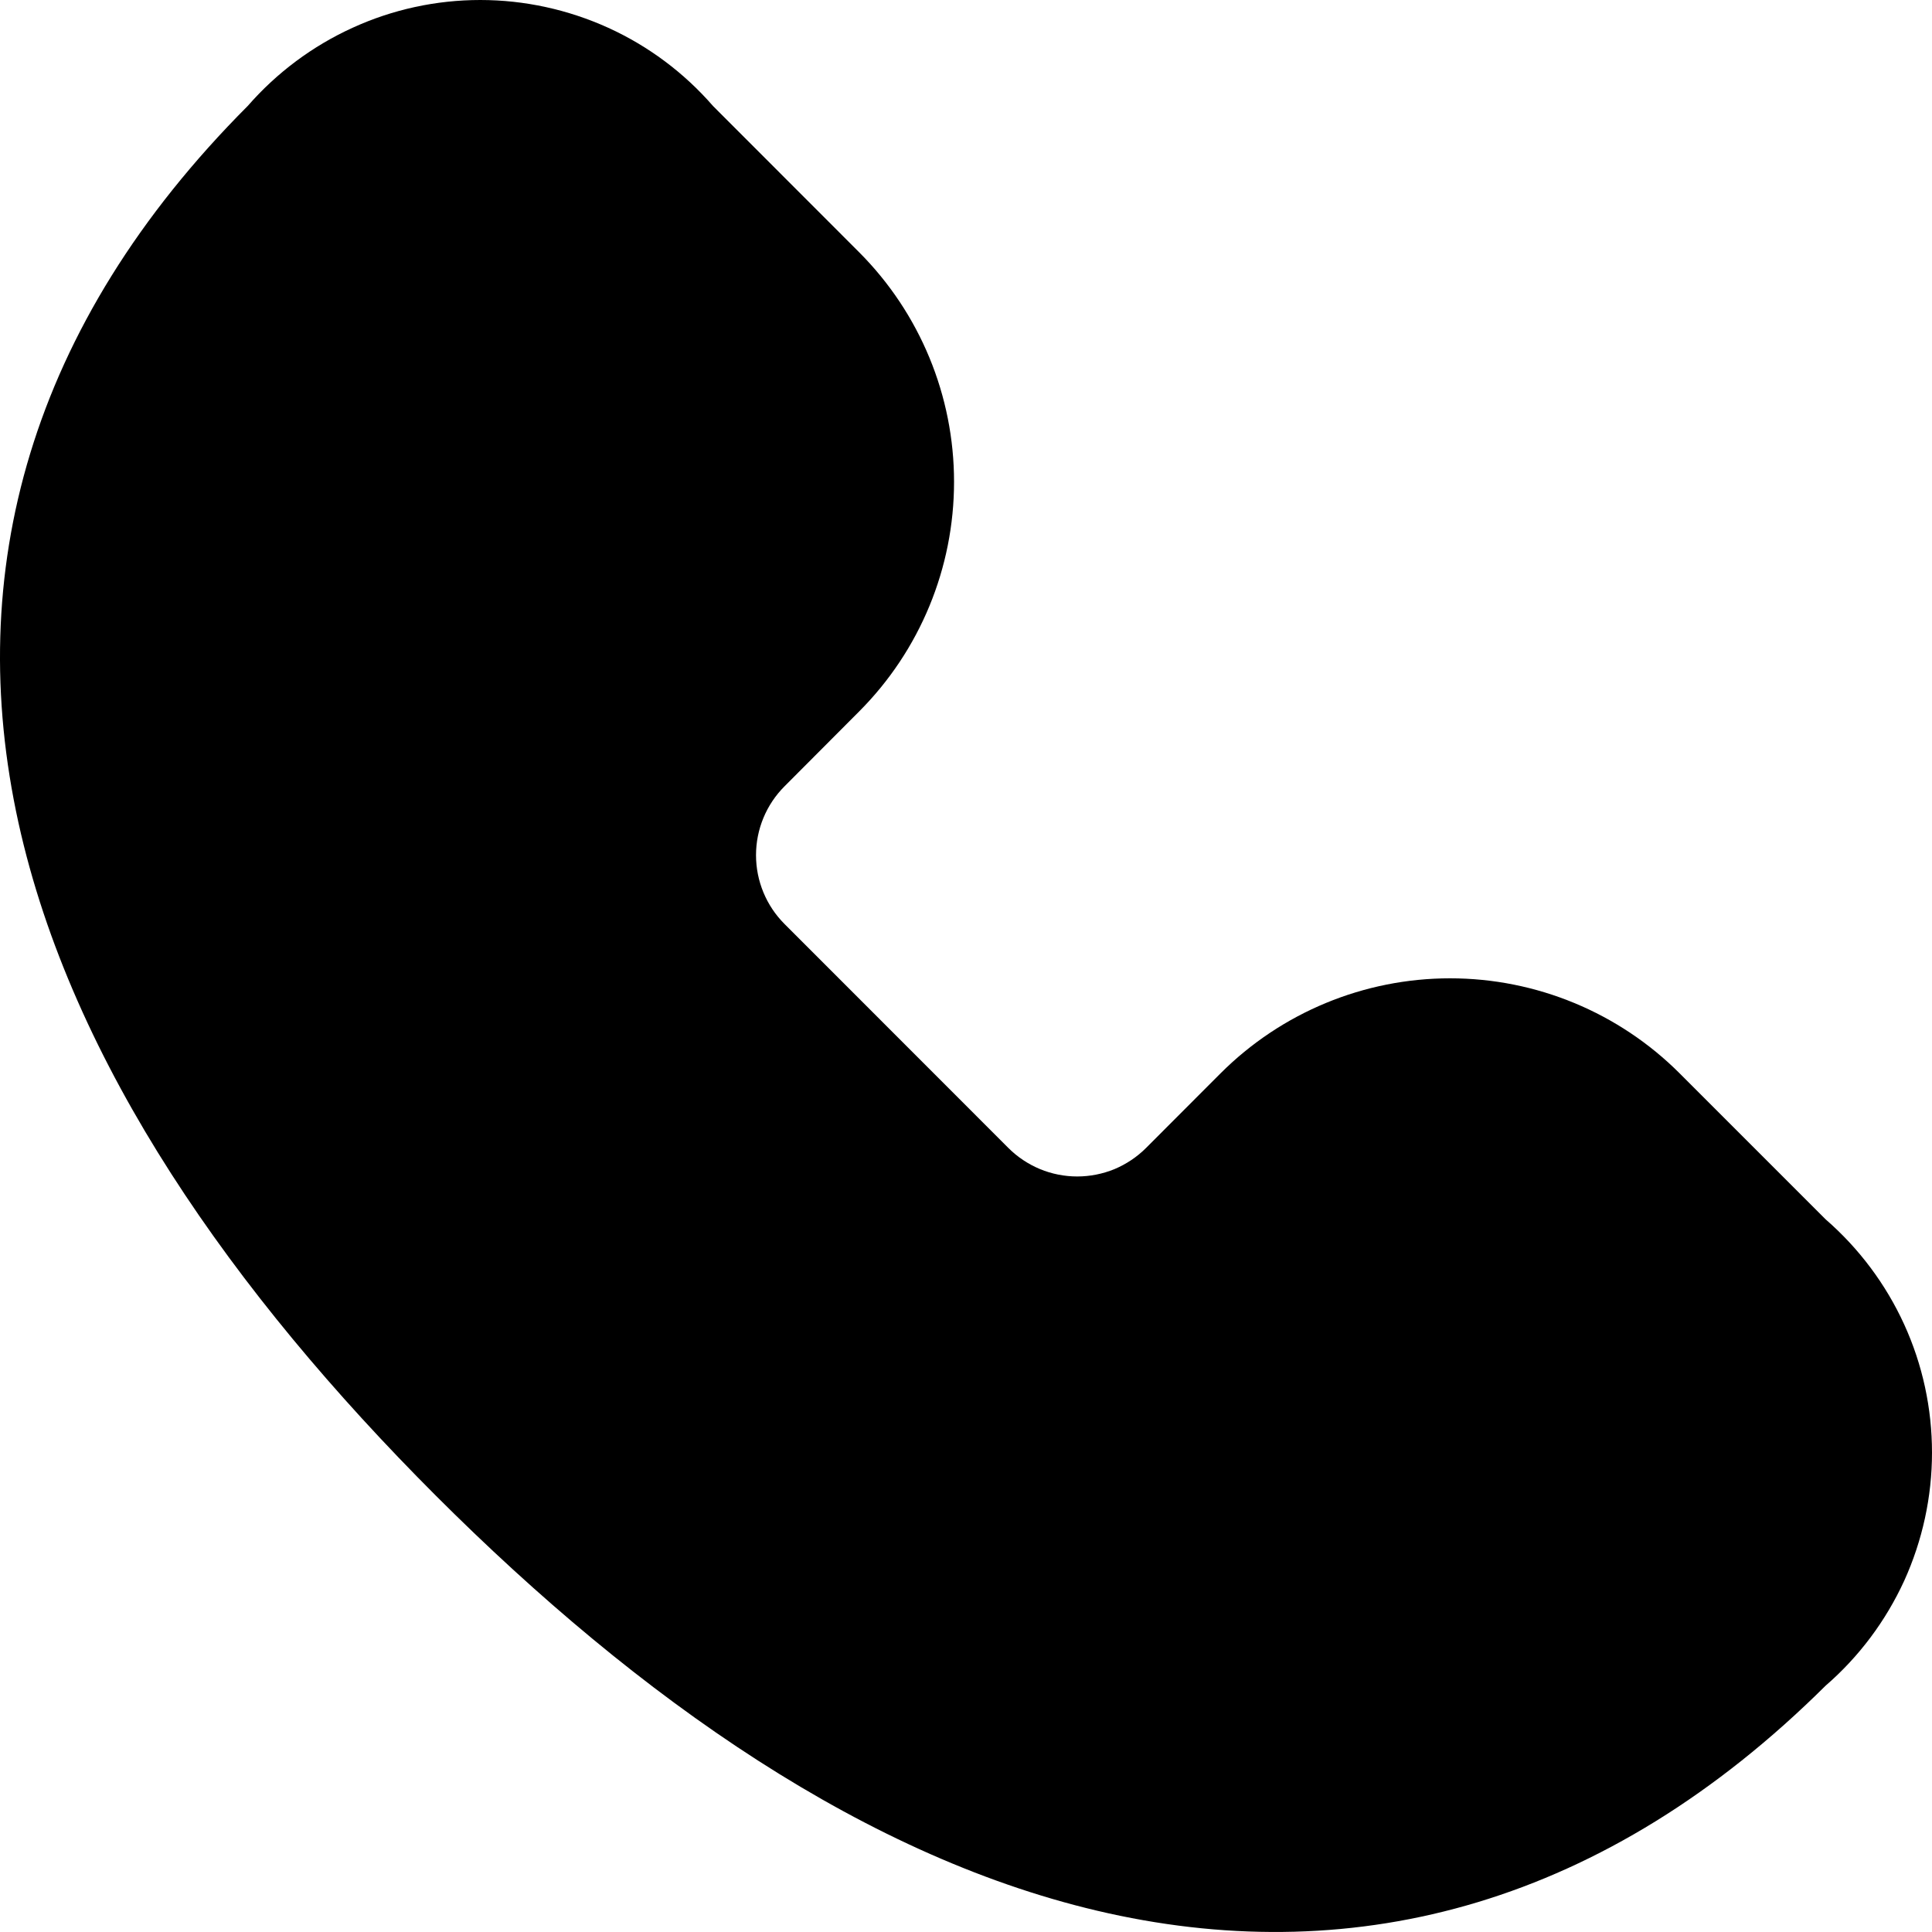
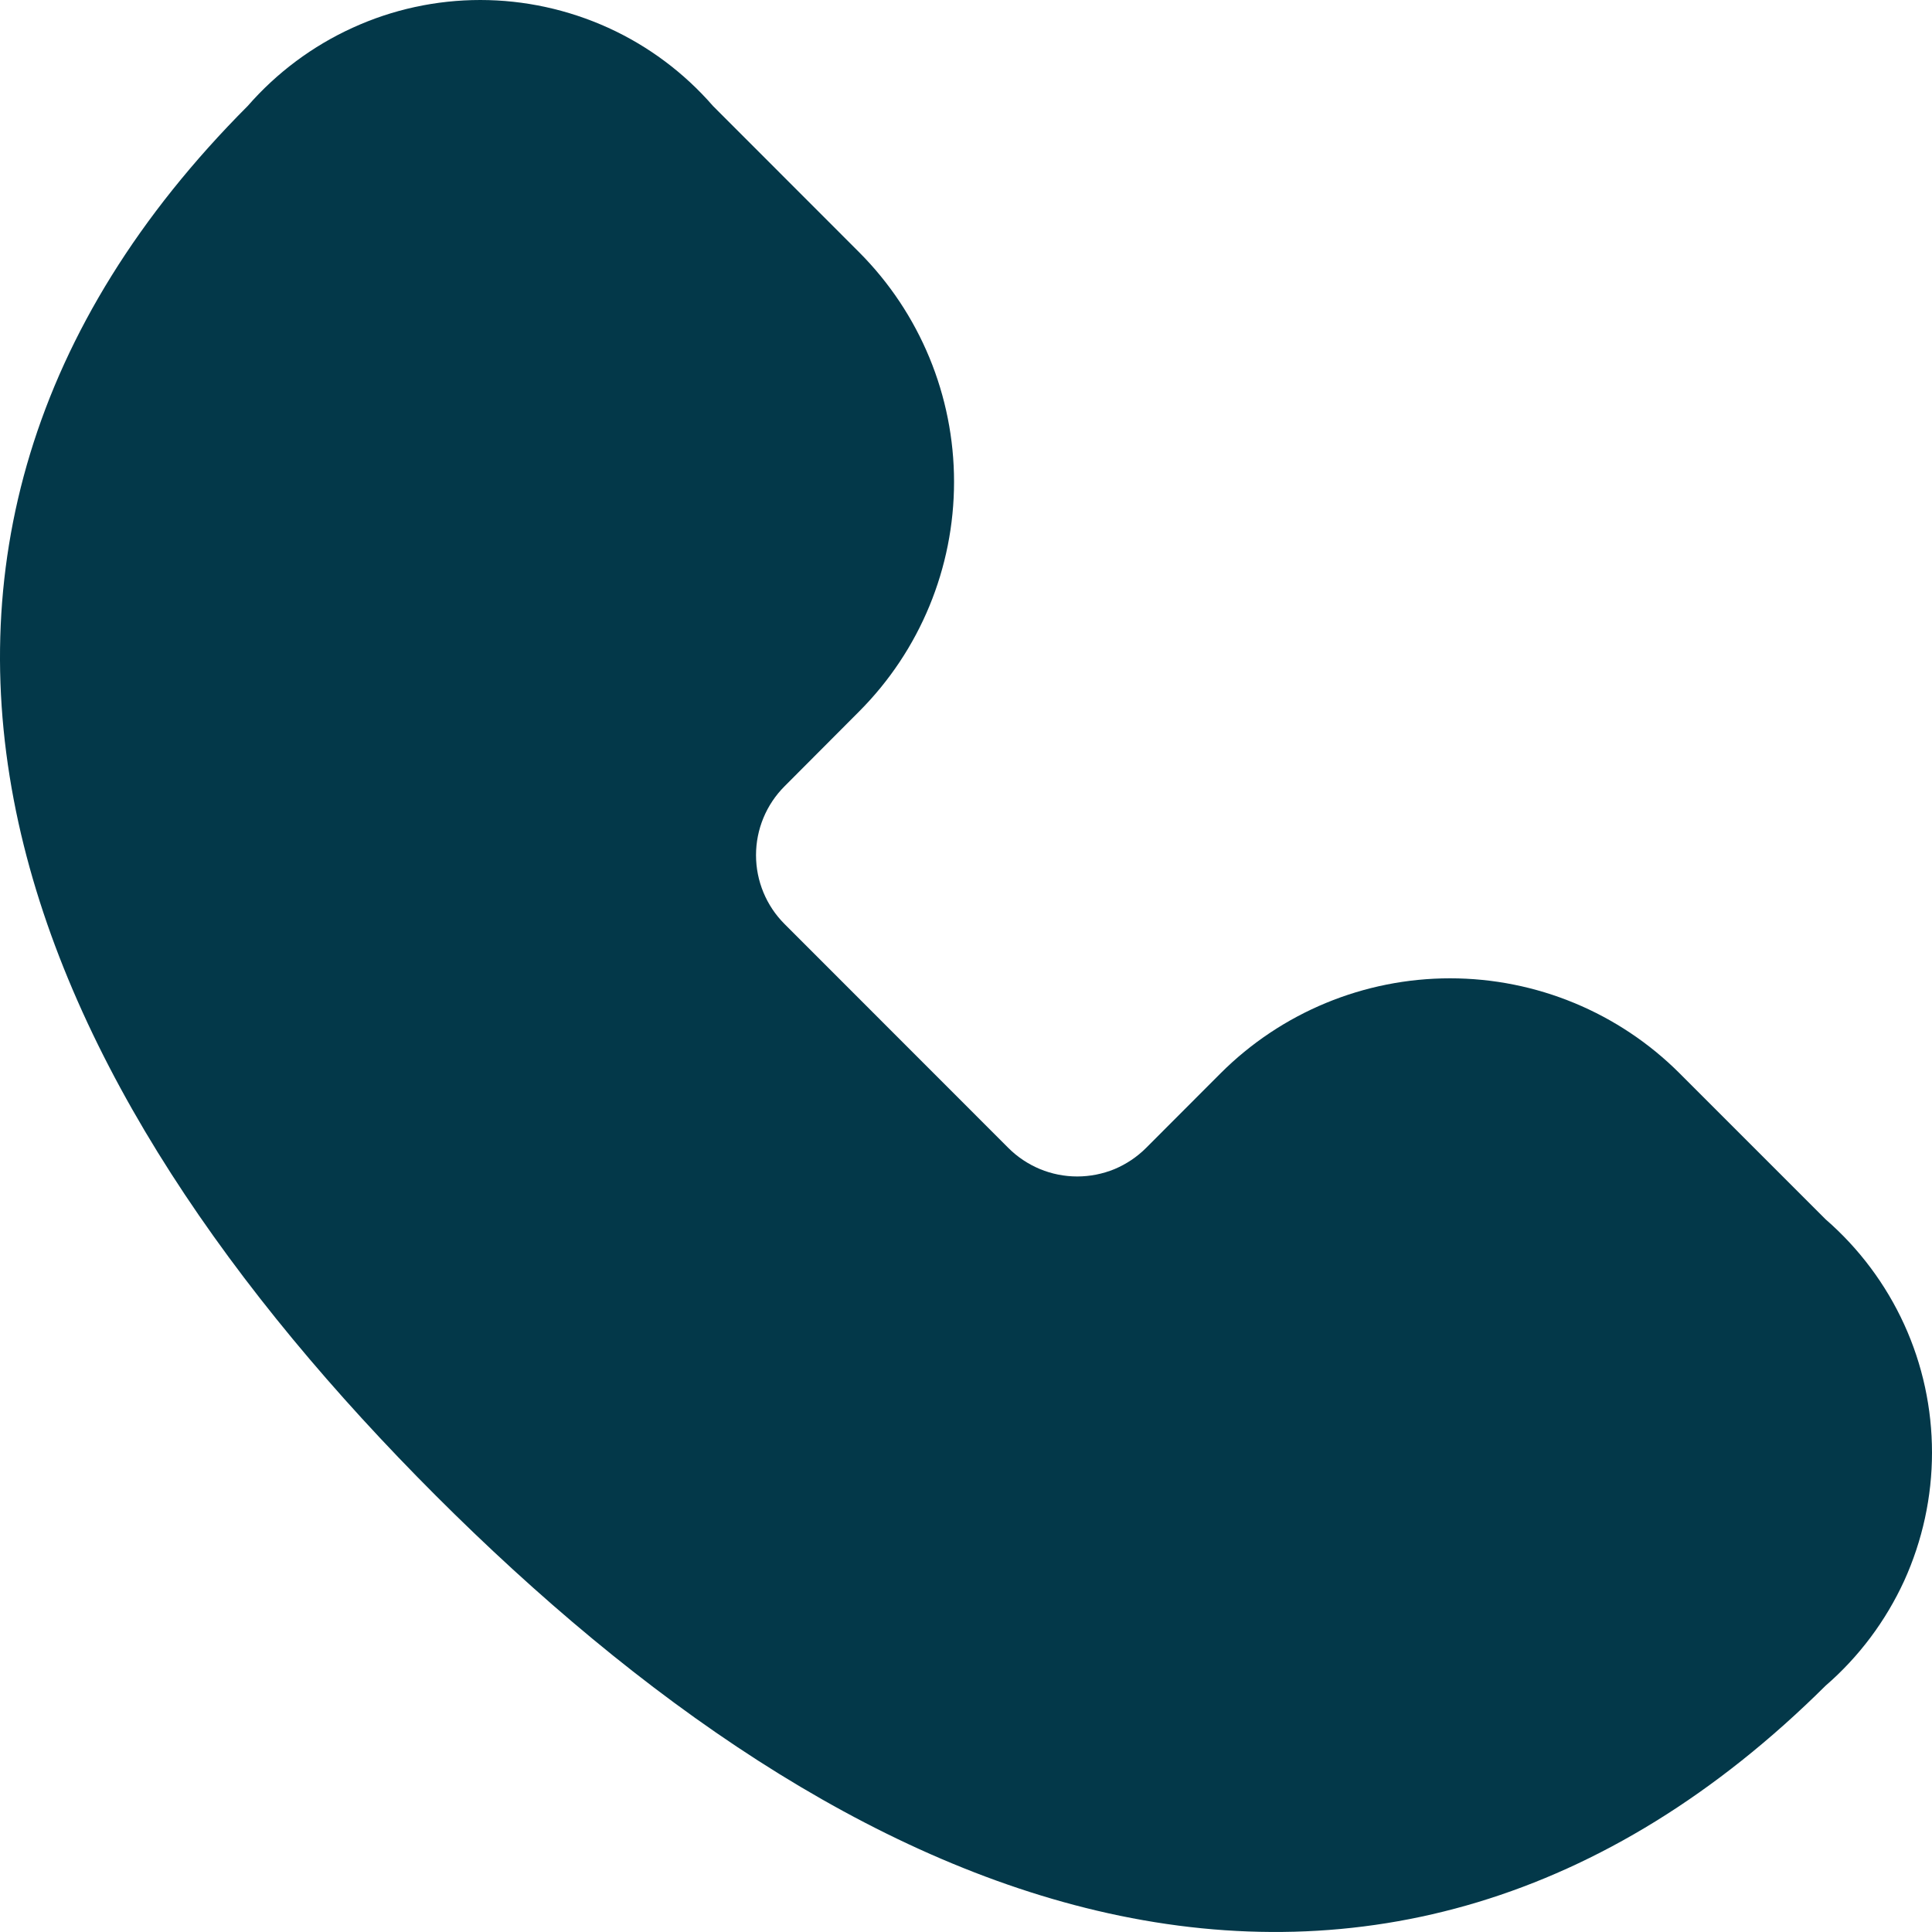
<svg xmlns="http://www.w3.org/2000/svg" width="16" height="16" viewBox="0 0 16 16" fill="none">
-   <path d="M3.978 5.45807e-09C3.613 -2.38649e-05 3.252 0.078 2.92 0.23C2.588 0.381 2.292 0.602 2.052 0.877C0.233 2.7 -0.301 4.751 0.153 6.814C0.593 8.809 1.931 10.707 3.609 12.386C5.289 14.065 7.186 15.404 9.179 15.845C11.241 16.301 13.294 15.772 15.119 13.96C15.396 13.72 15.617 13.424 15.77 13.091C15.921 12.758 16 12.396 16 12.03C16 11.664 15.922 11.302 15.77 10.969C15.618 10.636 15.396 10.339 15.12 10.099L13.91 8.889C13.406 8.385 12.722 8.102 12.009 8.102C11.296 8.102 10.612 8.385 10.108 8.889L9.491 9.507C9.416 9.582 9.327 9.641 9.23 9.682C9.132 9.722 9.027 9.743 8.921 9.743C8.815 9.743 8.71 9.722 8.613 9.682C8.515 9.641 8.426 9.582 8.351 9.507L6.497 7.652C6.346 7.501 6.261 7.296 6.261 7.082C6.261 6.868 6.346 6.663 6.497 6.512L7.115 5.892C7.619 5.387 7.901 4.703 7.901 3.99C7.901 3.278 7.619 2.594 7.115 2.089L5.905 0.878C5.665 0.602 5.369 0.381 5.037 0.23C4.704 0.079 4.343 8.78099e-05 3.978 5.45807e-09Z" fill="black" />
+   <path d="M3.978 5.45807e-09C3.613 -2.38649e-05 3.252 0.078 2.92 0.23C2.588 0.381 2.292 0.602 2.052 0.877C0.233 2.7 -0.301 4.751 0.153 6.814C0.593 8.809 1.931 10.707 3.609 12.386C5.289 14.065 7.186 15.404 9.179 15.845C11.241 16.301 13.294 15.772 15.119 13.96C15.396 13.72 15.617 13.424 15.77 13.091C15.921 12.758 16 12.396 16 12.03C16 11.664 15.922 11.302 15.77 10.969C15.618 10.636 15.396 10.339 15.12 10.099L13.91 8.889C13.406 8.385 12.722 8.102 12.009 8.102C11.296 8.102 10.612 8.385 10.108 8.889L9.491 9.507C9.416 9.582 9.327 9.641 9.23 9.682C9.132 9.722 9.027 9.743 8.921 9.743C8.815 9.743 8.71 9.722 8.613 9.682C8.515 9.641 8.426 9.582 8.351 9.507L6.497 7.652C6.346 7.501 6.261 7.296 6.261 7.082C6.261 6.868 6.346 6.663 6.497 6.512L7.115 5.892C7.619 5.387 7.901 4.703 7.901 3.99C7.901 3.278 7.619 2.594 7.115 2.089L5.905 0.878C5.665 0.602 5.369 0.381 5.037 0.23C4.704 0.079 4.343 8.78099e-05 3.978 5.45807e-09Z" fill="#033849" />
</svg>
